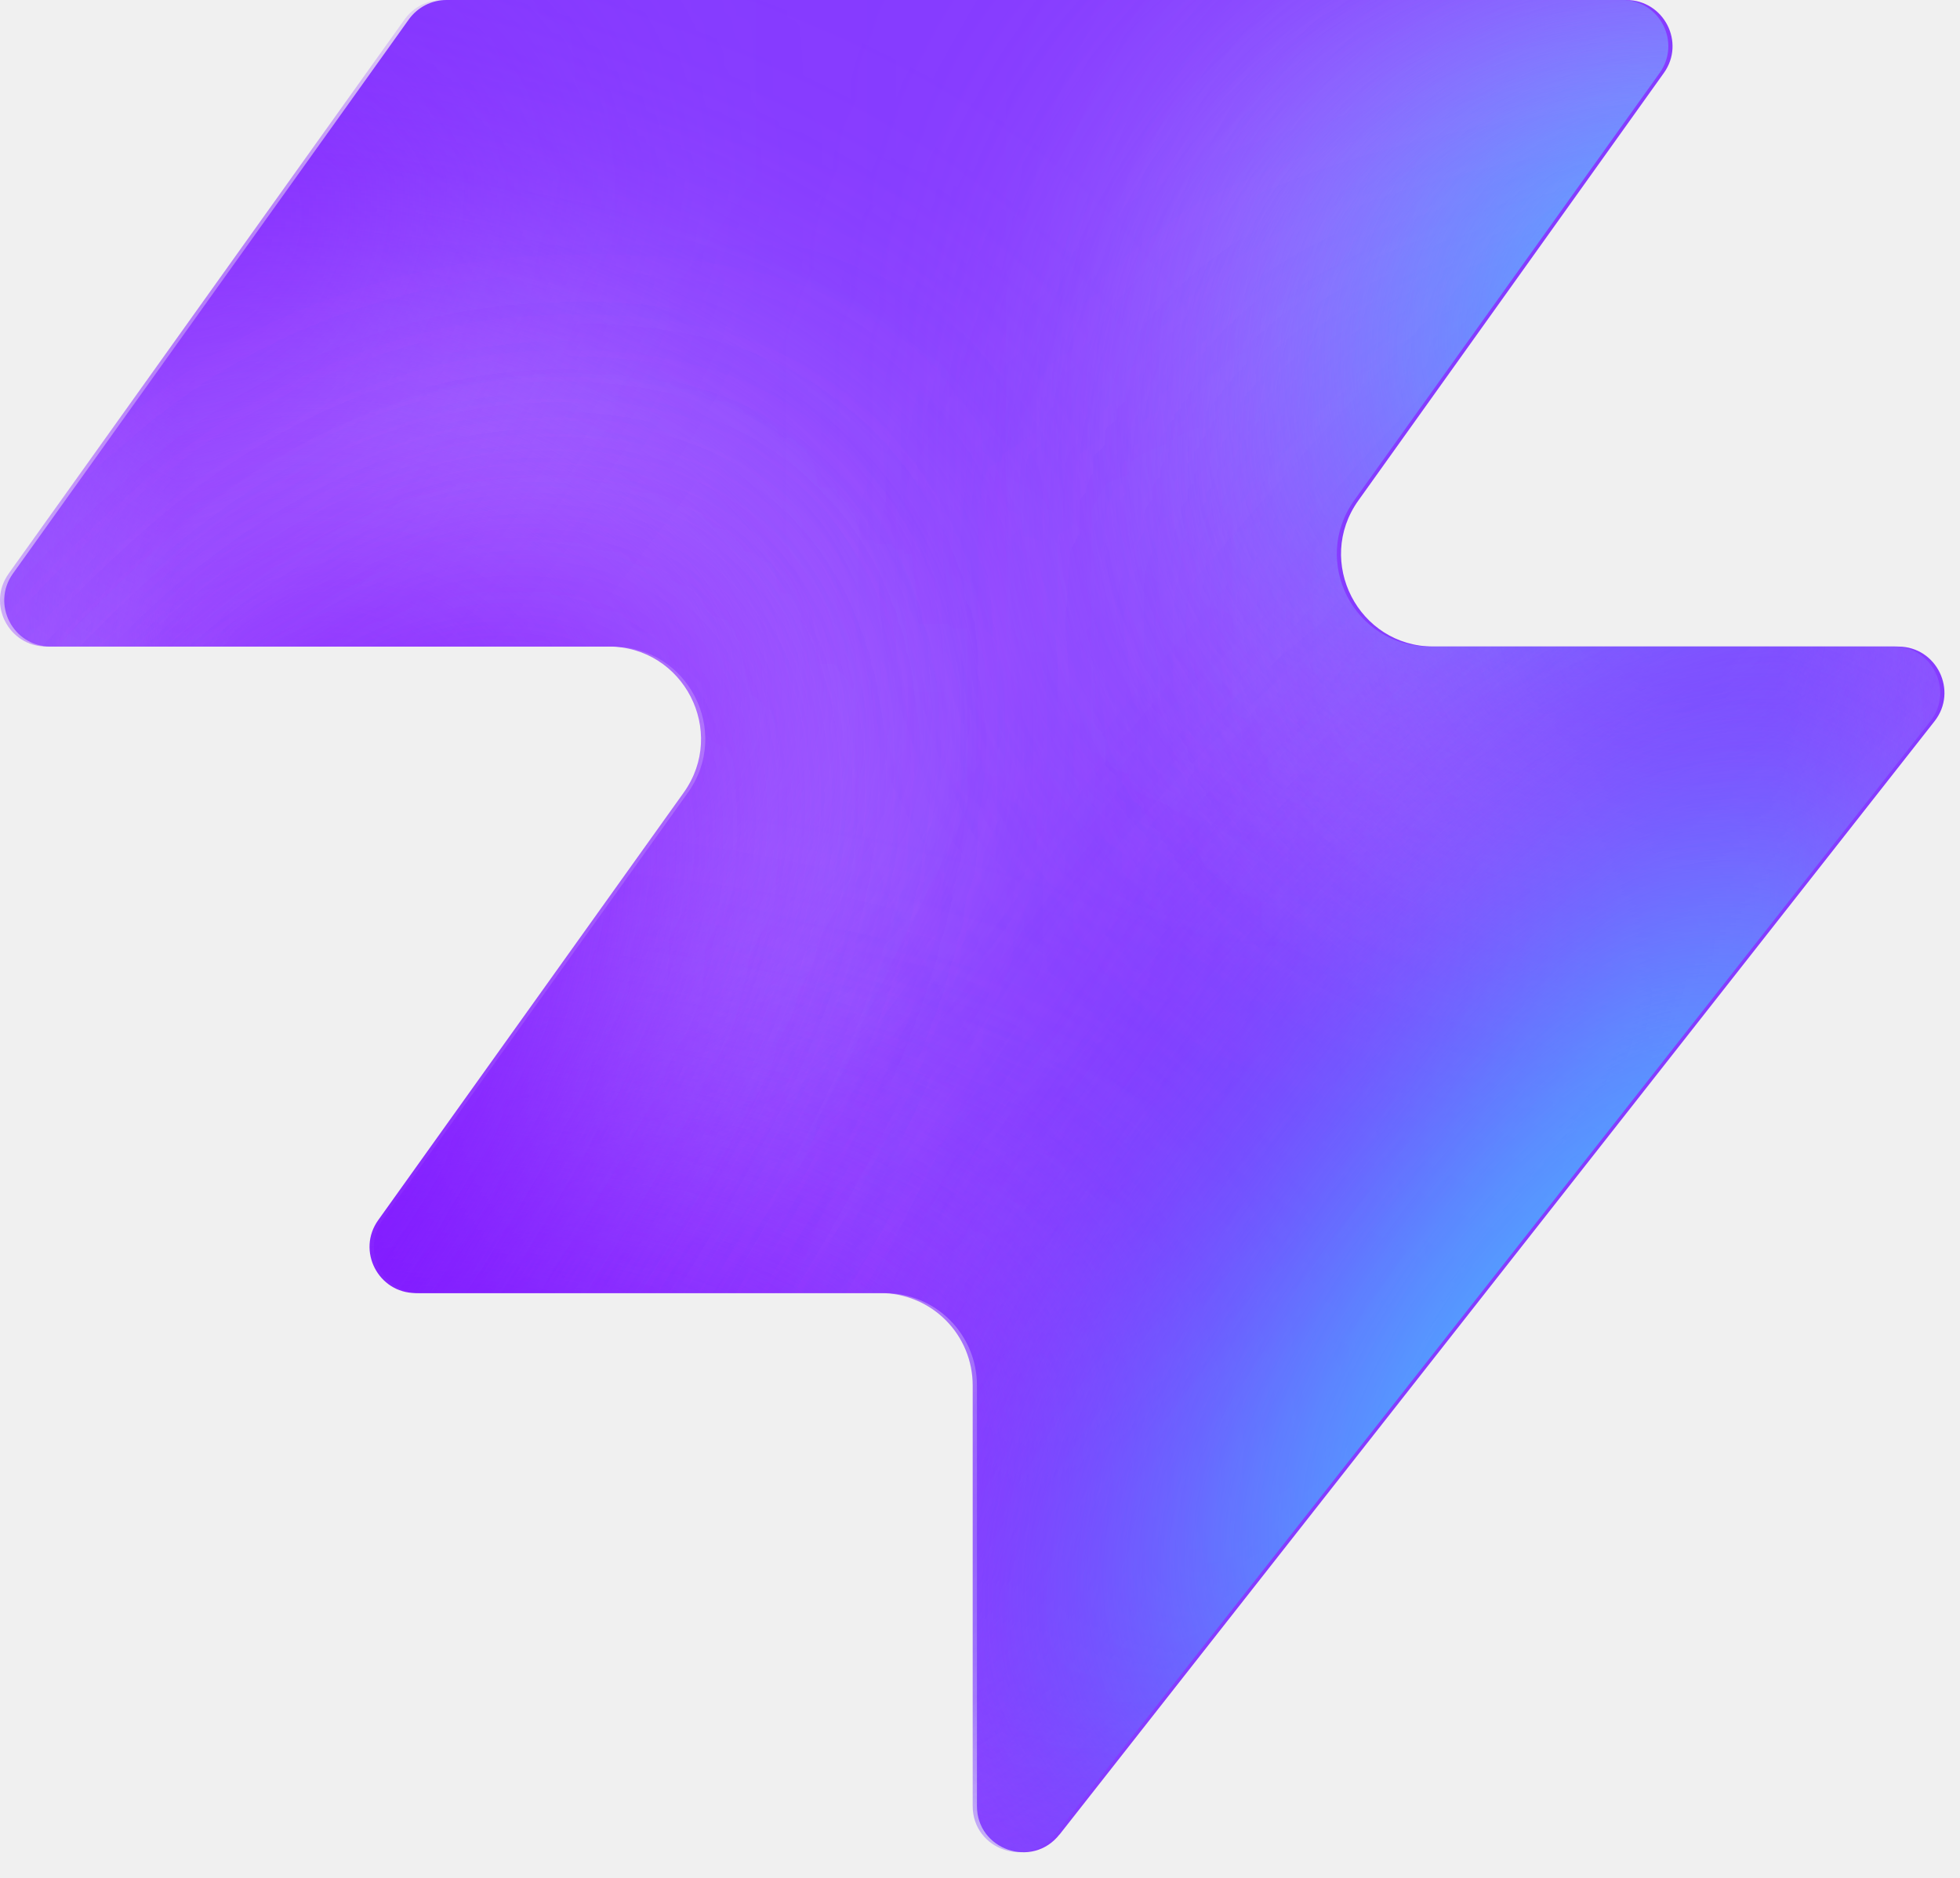
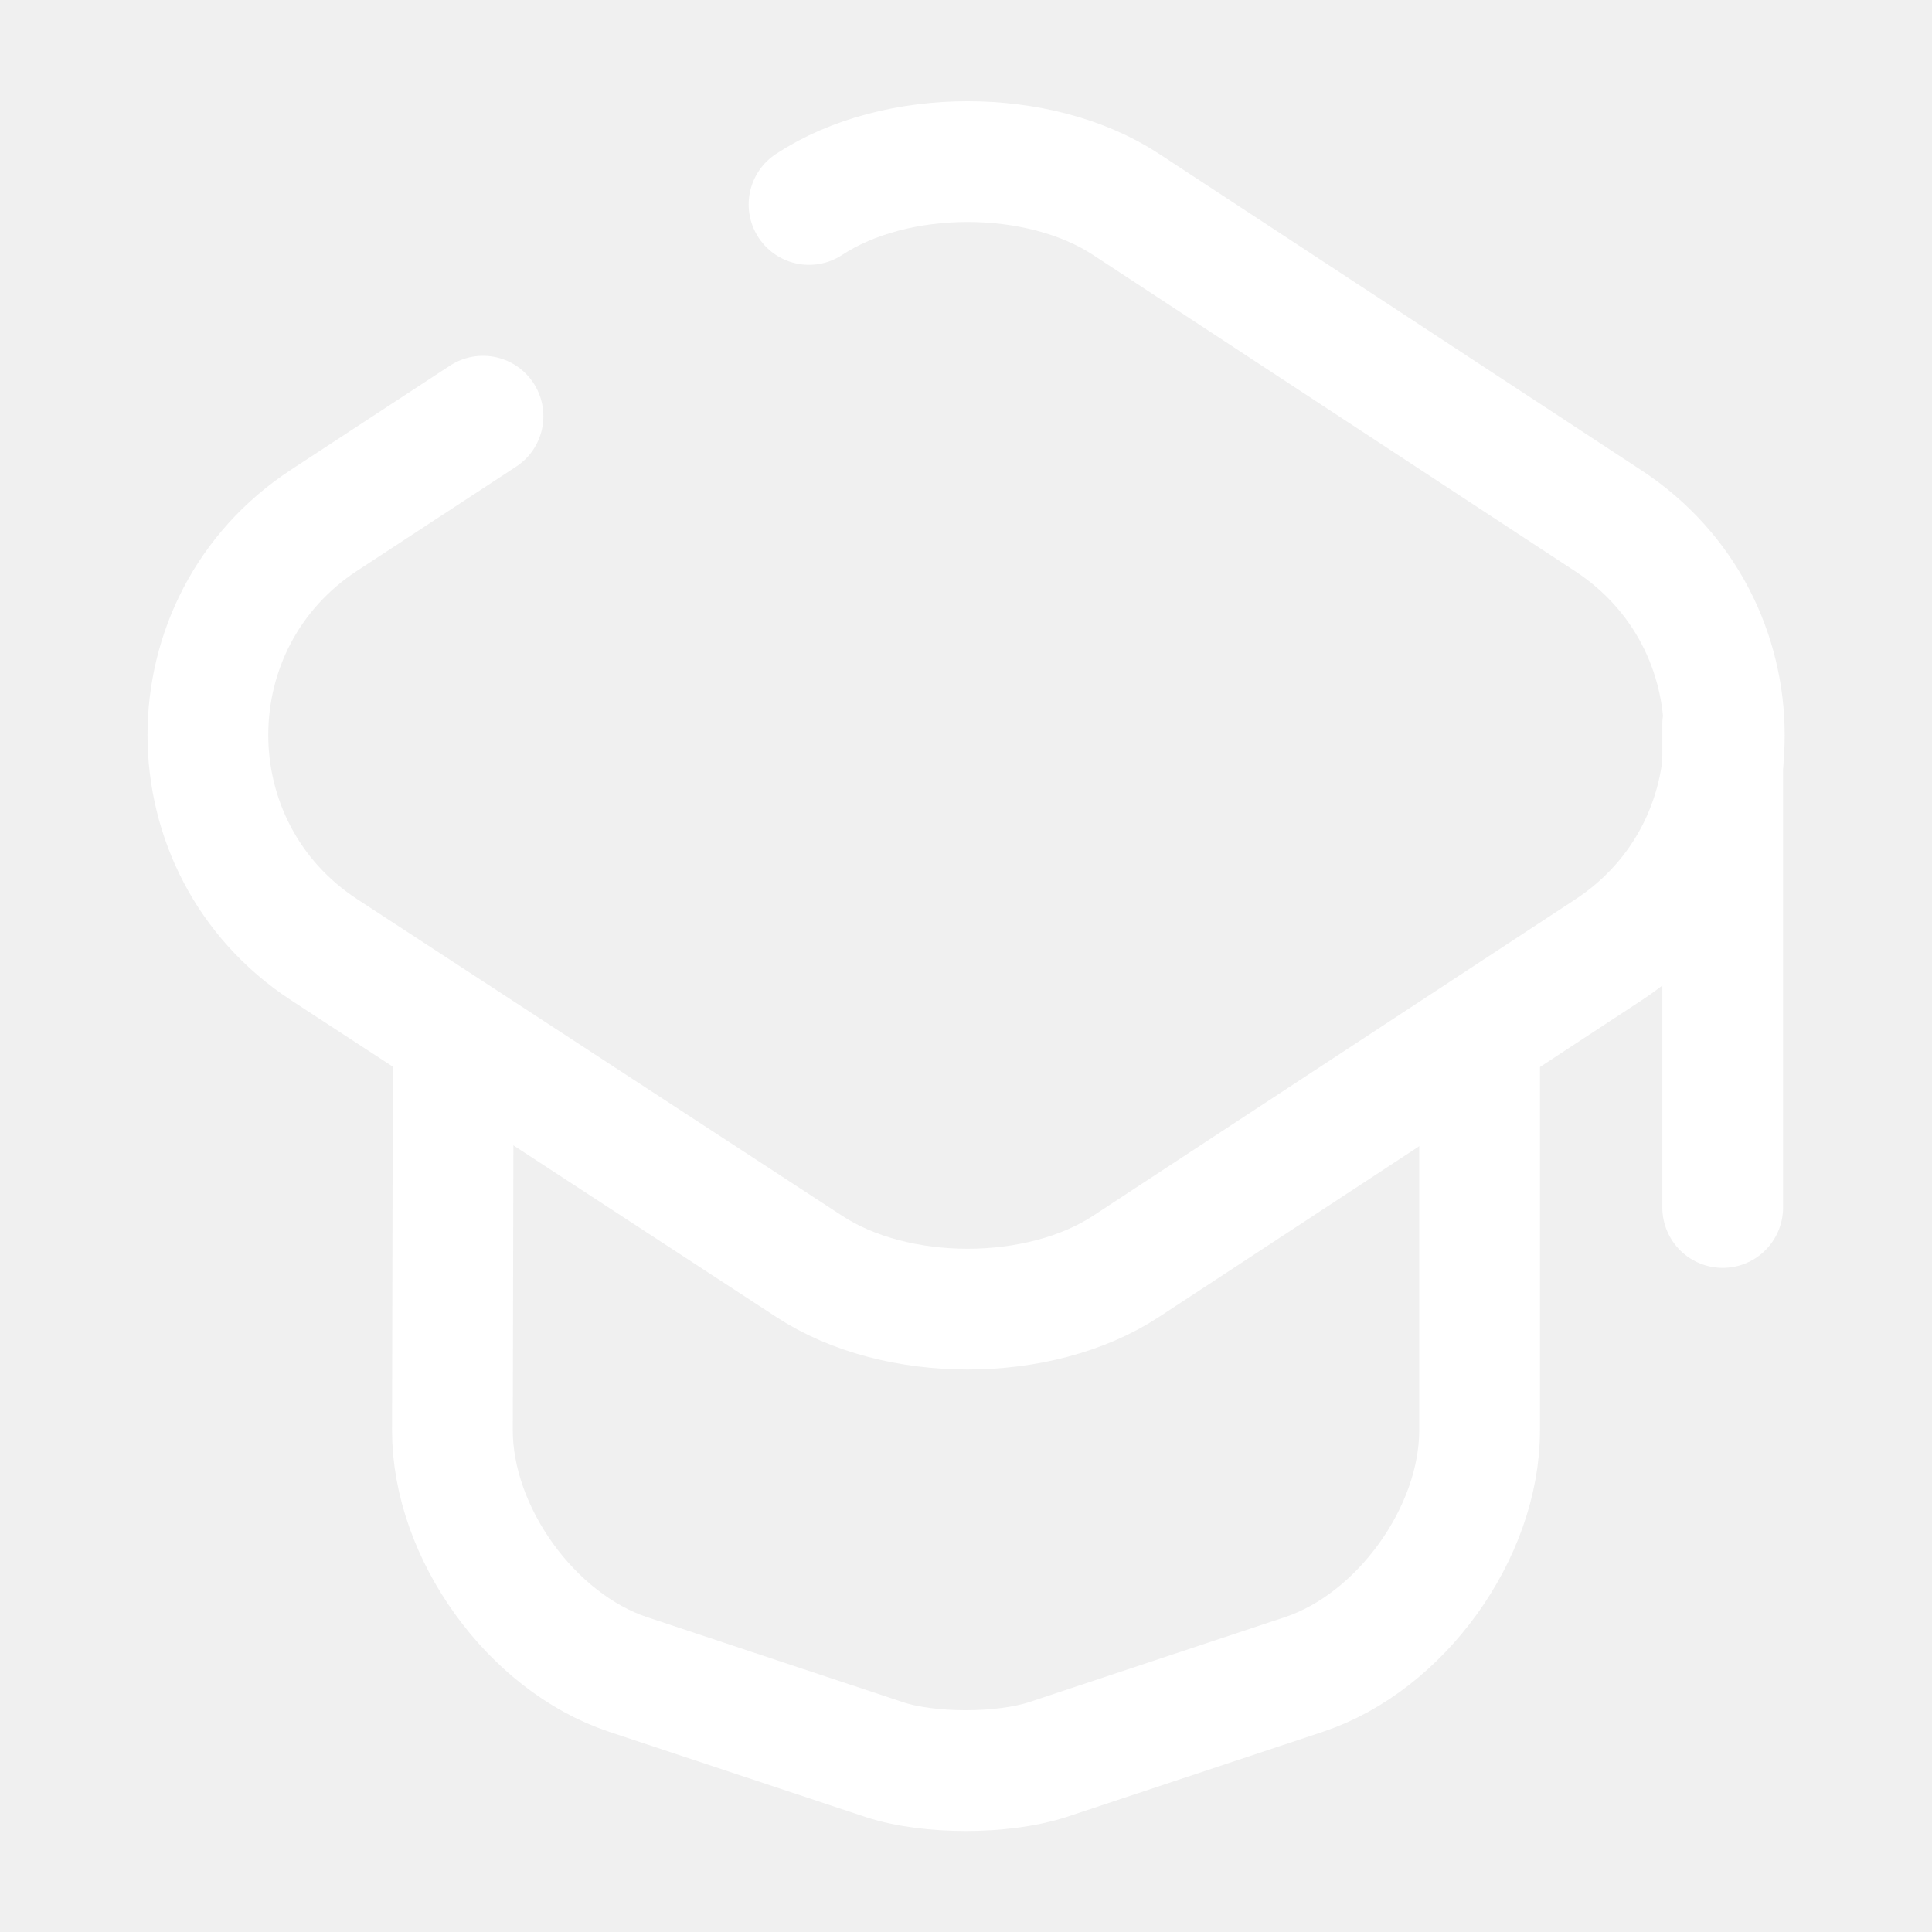
- <svg xmlns="http://www.w3.org/2000/svg" width="48" height="46" fill="none" viewBox="0 0 48 46">
-   <path fill="#863bff" d="M25.946 44.938c-.664.845-2.021.375-2.021-.698V33.937a2.26 2.26 0 0 0-2.262-2.262H10.287c-.92 0-1.456-1.04-.92-1.788l7.48-10.471c1.07-1.497 0-3.578-1.842-3.578H1.237c-.92 0-1.456-1.04-.92-1.788L10.013.474c.214-.297.556-.474.92-.474h28.894c.92 0 1.456 1.04.92 1.788l-7.48 10.471c-1.07 1.498 0 3.579 1.842 3.579h11.377c.943 0 1.473 1.088.89 1.83L25.947 44.94z" style="fill:#863bff;fill:color(display-p3 .525 .23 1);fill-opacity:1" />
-   <mask id="a" width="48" height="46" x="0" y="0" maskUnits="userSpaceOnUse" style="mask-type:alpha">
-     <path fill="#000" d="M25.842 44.938c-.664.844-2.021.375-2.021-.698V33.937a2.26 2.26 0 0 0-2.262-2.262H10.183c-.92 0-1.456-1.04-.92-1.788l7.48-10.471c1.07-1.498 0-3.579-1.842-3.579H1.133c-.92 0-1.456-1.04-.92-1.787L9.91.473c.214-.297.556-.474.92-.474h28.894c.92 0 1.456 1.04.92 1.788l-7.48 10.471c-1.07 1.498 0 3.578 1.842 3.578h11.377c.943 0 1.473 1.088.89 1.832L25.843 44.94z" style="fill:#000;fill-opacity:1" />
-   </mask>
-   <g mask="url(#a)">
-     <g filter="url(#b)">
-       <ellipse cx="5.508" cy="14.704" fill="#ede6ff" rx="5.508" ry="14.704" style="fill:#ede6ff;fill:color(display-p3 .927 .903 1);fill-opacity:1" transform="matrix(.00324 1 1 -.00324 -4.47 31.516)" />
-     </g>
-     <g filter="url(#c)">
-       <ellipse cx="10.399" cy="29.851" fill="#ede6ff" rx="10.399" ry="29.851" style="fill:#ede6ff;fill:color(display-p3 .927 .903 1);fill-opacity:1" transform="matrix(.00324 1 1 -.00324 -39.328 7.883)" />
-     </g>
-     <g filter="url(#d)">
-       <ellipse cx="5.508" cy="30.487" fill="#7e14ff" rx="5.508" ry="30.487" style="fill:#7e14ff;fill:color(display-p3 .492 .077 1);fill-opacity:1" transform="rotate(89.814 -25.913 -14.639)scale(1 -1)" />
-     </g>
-     <g filter="url(#e)">
-       <ellipse cx="5.508" cy="30.599" fill="#7e14ff" rx="5.508" ry="30.599" style="fill:#7e14ff;fill:color(display-p3 .492 .077 1);fill-opacity:1" transform="rotate(89.814 -32.644 -3.334)scale(1 -1)" />
-     </g>
-     <g filter="url(#f)">
-       <ellipse cx="5.508" cy="30.599" fill="#7e14ff" rx="5.508" ry="30.599" style="fill:#7e14ff;fill:color(display-p3 .492 .077 1);fill-opacity:1" transform="matrix(.00324 1 1 -.00324 -34.34 30.47)" />
-     </g>
-     <g filter="url(#g)">
-       <ellipse cx="14.072" cy="22.078" fill="#ede6ff" rx="14.072" ry="22.078" style="fill:#ede6ff;fill:color(display-p3 .927 .903 1);fill-opacity:1" transform="rotate(93.35 24.506 48.493)scale(-1 1)" />
-     </g>
-     <g filter="url(#h)">
-       <ellipse cx="3.47" cy="21.501" fill="#7e14ff" rx="3.47" ry="21.501" style="fill:#7e14ff;fill:color(display-p3 .492 .077 1);fill-opacity:1" transform="rotate(89.009 28.708 47.59)scale(-1 1)" />
-     </g>
-     <g filter="url(#i)">
-       <ellipse cx="3.47" cy="21.501" fill="#7e14ff" rx="3.47" ry="21.501" style="fill:#7e14ff;fill:color(display-p3 .492 .077 1);fill-opacity:1" transform="rotate(89.009 28.708 47.59)scale(-1 1)" />
-     </g>
-     <g filter="url(#j)">
-       <ellipse cx=".387" cy="8.972" fill="#7e14ff" rx="4.407" ry="29.108" style="fill:#7e14ff;fill:color(display-p3 .492 .077 1);fill-opacity:1" transform="rotate(39.51 .387 8.972)" />
-     </g>
-     <g filter="url(#k)">
-       <ellipse cx="47.523" cy="-6.092" fill="#7e14ff" rx="4.407" ry="29.108" style="fill:#7e14ff;fill:color(display-p3 .492 .077 1);fill-opacity:1" transform="rotate(37.892 47.523 -6.092)" />
-     </g>
-     <g filter="url(#l)">
-       <ellipse cx="41.412" cy="6.333" fill="#47bfff" rx="5.971" ry="9.665" style="fill:#47bfff;fill:color(display-p3 .28 .748 1);fill-opacity:1" transform="rotate(37.892 41.412 6.333)" />
-     </g>
-     <g filter="url(#m)">
-       <ellipse cx="-1.879" cy="38.332" fill="#7e14ff" rx="4.407" ry="29.108" style="fill:#7e14ff;fill:color(display-p3 .492 .077 1);fill-opacity:1" transform="rotate(37.892 -1.88 38.332)" />
-     </g>
-     <g filter="url(#n)">
-       <ellipse cx="-1.879" cy="38.332" fill="#7e14ff" rx="4.407" ry="29.108" style="fill:#7e14ff;fill:color(display-p3 .492 .077 1);fill-opacity:1" transform="rotate(37.892 -1.88 38.332)" />
-     </g>
-     <g filter="url(#o)">
-       <ellipse cx="35.651" cy="29.907" fill="#7e14ff" rx="4.407" ry="29.108" style="fill:#7e14ff;fill:color(display-p3 .492 .077 1);fill-opacity:1" transform="rotate(37.892 35.651 29.907)" />
-     </g>
-     <g filter="url(#p)">
-       <ellipse cx="38.418" cy="32.4" fill="#47bfff" rx="5.971" ry="15.297" style="fill:#47bfff;fill:color(display-p3 .28 .748 1);fill-opacity:1" transform="rotate(37.892 38.418 32.4)" />
-     </g>
+ <svg xmlns="http://www.w3.org/2000/svg" width="24" height="24" viewBox="0 0 24 24" fill="none">
+   <g clip-path="url(#clip0_4418_3380)">
+     <path d="M6 5.17L4.03 6.46C2.1 7.72 2.1 10.54 4.03 11.8L10.05 15.73C11.13 16.44 12.91 16.44 13.99 15.73L19.98 11.8C21.9 10.54 21.9 7.73 19.98 6.47L13.99 2.54C12.91 1.83 11.13 1.83 10.05 2.54" stroke="#ffffff" stroke-width="1.5" stroke-linecap="round" stroke-linejoin="round" />
+     <path d="M5.63 13.08L5.62 17.77C5.62 19.04 6.6 20.4 7.8 20.8L10.99 21.86C11.54 22.04 12.45 22.04 13.01 21.86L16.2 20.8C17.4 20.4 18.38 19.04 18.38 17.77V13.13" stroke="#ffffff" stroke-width="1.5" stroke-linecap="round" stroke-linejoin="round" />
+     <path d="M21.4 15V9" stroke="#ffffff" stroke-width="1.5" stroke-linecap="round" stroke-linejoin="round" />
  </g>
  <defs>
-     <filter id="b" width="60.045" height="41.654" x="-19.77" y="16.149" color-interpolation-filters="sRGB" filterUnits="userSpaceOnUse">
-       <feFlood flood-opacity="0" result="BackgroundImageFix" />
-       <feBlend in="SourceGraphic" in2="BackgroundImageFix" result="shape" />
-       <feGaussianBlur result="effect1_foregroundBlur_2002_17158" stdDeviation="7.659" />
-     </filter>
-     <filter id="c" width="90.34" height="51.437" x="-54.613" y="-7.533" color-interpolation-filters="sRGB" filterUnits="userSpaceOnUse">
-       <feFlood flood-opacity="0" result="BackgroundImageFix" />
-       <feBlend in="SourceGraphic" in2="BackgroundImageFix" result="shape" />
-       <feGaussianBlur result="effect1_foregroundBlur_2002_17158" stdDeviation="7.659" />
-     </filter>
-     <filter id="d" width="79.355" height="29.4" x="-49.64" y="2.03" color-interpolation-filters="sRGB" filterUnits="userSpaceOnUse">
-       <feFlood flood-opacity="0" result="BackgroundImageFix" />
-       <feBlend in="SourceGraphic" in2="BackgroundImageFix" result="shape" />
-       <feGaussianBlur result="effect1_foregroundBlur_2002_17158" stdDeviation="4.596" />
-     </filter>
-     <filter id="e" width="79.579" height="29.4" x="-45.045" y="20.029" color-interpolation-filters="sRGB" filterUnits="userSpaceOnUse">
-       <feFlood flood-opacity="0" result="BackgroundImageFix" />
-       <feBlend in="SourceGraphic" in2="BackgroundImageFix" result="shape" />
-       <feGaussianBlur result="effect1_foregroundBlur_2002_17158" stdDeviation="4.596" />
-     </filter>
-     <filter id="f" width="79.579" height="29.4" x="-43.513" y="21.178" color-interpolation-filters="sRGB" filterUnits="userSpaceOnUse">
-       <feFlood flood-opacity="0" result="BackgroundImageFix" />
-       <feBlend in="SourceGraphic" in2="BackgroundImageFix" result="shape" />
-       <feGaussianBlur result="effect1_foregroundBlur_2002_17158" stdDeviation="4.596" />
-     </filter>
-     <filter id="g" width="74.749" height="58.852" x="15.756" y="-17.901" color-interpolation-filters="sRGB" filterUnits="userSpaceOnUse">
-       <feFlood flood-opacity="0" result="BackgroundImageFix" />
-       <feBlend in="SourceGraphic" in2="BackgroundImageFix" result="shape" />
-       <feGaussianBlur result="effect1_foregroundBlur_2002_17158" stdDeviation="7.659" />
-     </filter>
-     <filter id="h" width="61.377" height="25.362" x="23.548" y="2.284" color-interpolation-filters="sRGB" filterUnits="userSpaceOnUse">
-       <feFlood flood-opacity="0" result="BackgroundImageFix" />
-       <feBlend in="SourceGraphic" in2="BackgroundImageFix" result="shape" />
-       <feGaussianBlur result="effect1_foregroundBlur_2002_17158" stdDeviation="4.596" />
-     </filter>
-     <filter id="i" width="61.377" height="25.362" x="23.548" y="2.284" color-interpolation-filters="sRGB" filterUnits="userSpaceOnUse">
-       <feFlood flood-opacity="0" result="BackgroundImageFix" />
-       <feBlend in="SourceGraphic" in2="BackgroundImageFix" result="shape" />
-       <feGaussianBlur result="effect1_foregroundBlur_2002_17158" stdDeviation="4.596" />
-     </filter>
-     <filter id="j" width="56.045" height="63.649" x="-27.636" y="-22.853" color-interpolation-filters="sRGB" filterUnits="userSpaceOnUse">
-       <feFlood flood-opacity="0" result="BackgroundImageFix" />
-       <feBlend in="SourceGraphic" in2="BackgroundImageFix" result="shape" />
-       <feGaussianBlur result="effect1_foregroundBlur_2002_17158" stdDeviation="4.596" />
-     </filter>
-     <filter id="k" width="54.814" height="64.646" x="20.116" y="-38.415" color-interpolation-filters="sRGB" filterUnits="userSpaceOnUse">
-       <feFlood flood-opacity="0" result="BackgroundImageFix" />
-       <feBlend in="SourceGraphic" in2="BackgroundImageFix" result="shape" />
-       <feGaussianBlur result="effect1_foregroundBlur_2002_17158" stdDeviation="4.596" />
-     </filter>
-     <filter id="l" width="33.541" height="35.313" x="24.641" y="-11.323" color-interpolation-filters="sRGB" filterUnits="userSpaceOnUse">
-       <feFlood flood-opacity="0" result="BackgroundImageFix" />
-       <feBlend in="SourceGraphic" in2="BackgroundImageFix" result="shape" />
-       <feGaussianBlur result="effect1_foregroundBlur_2002_17158" stdDeviation="4.596" />
-     </filter>
-     <filter id="m" width="54.814" height="64.646" x="-29.286" y="6.009" color-interpolation-filters="sRGB" filterUnits="userSpaceOnUse">
-       <feFlood flood-opacity="0" result="BackgroundImageFix" />
-       <feBlend in="SourceGraphic" in2="BackgroundImageFix" result="shape" />
-       <feGaussianBlur result="effect1_foregroundBlur_2002_17158" stdDeviation="4.596" />
-     </filter>
-     <filter id="n" width="54.814" height="64.646" x="-29.286" y="6.009" color-interpolation-filters="sRGB" filterUnits="userSpaceOnUse">
-       <feFlood flood-opacity="0" result="BackgroundImageFix" />
-       <feBlend in="SourceGraphic" in2="BackgroundImageFix" result="shape" />
-       <feGaussianBlur result="effect1_foregroundBlur_2002_17158" stdDeviation="4.596" />
-     </filter>
-     <filter id="o" width="54.814" height="64.646" x="8.244" y="-2.416" color-interpolation-filters="sRGB" filterUnits="userSpaceOnUse">
-       <feFlood flood-opacity="0" result="BackgroundImageFix" />
-       <feBlend in="SourceGraphic" in2="BackgroundImageFix" result="shape" />
-       <feGaussianBlur result="effect1_foregroundBlur_2002_17158" stdDeviation="4.596" />
-     </filter>
-     <filter id="p" width="39.409" height="43.623" x="18.713" y="10.588" color-interpolation-filters="sRGB" filterUnits="userSpaceOnUse">
-       <feFlood flood-opacity="0" result="BackgroundImageFix" />
-       <feBlend in="SourceGraphic" in2="BackgroundImageFix" result="shape" />
-       <feGaussianBlur result="effect1_foregroundBlur_2002_17158" stdDeviation="4.596" />
-     </filter>
+     <clipPath id="clip0_4418_3380">
+       <rect width="24" height="24" fill="white" />
+     </clipPath>
  </defs>
</svg>
